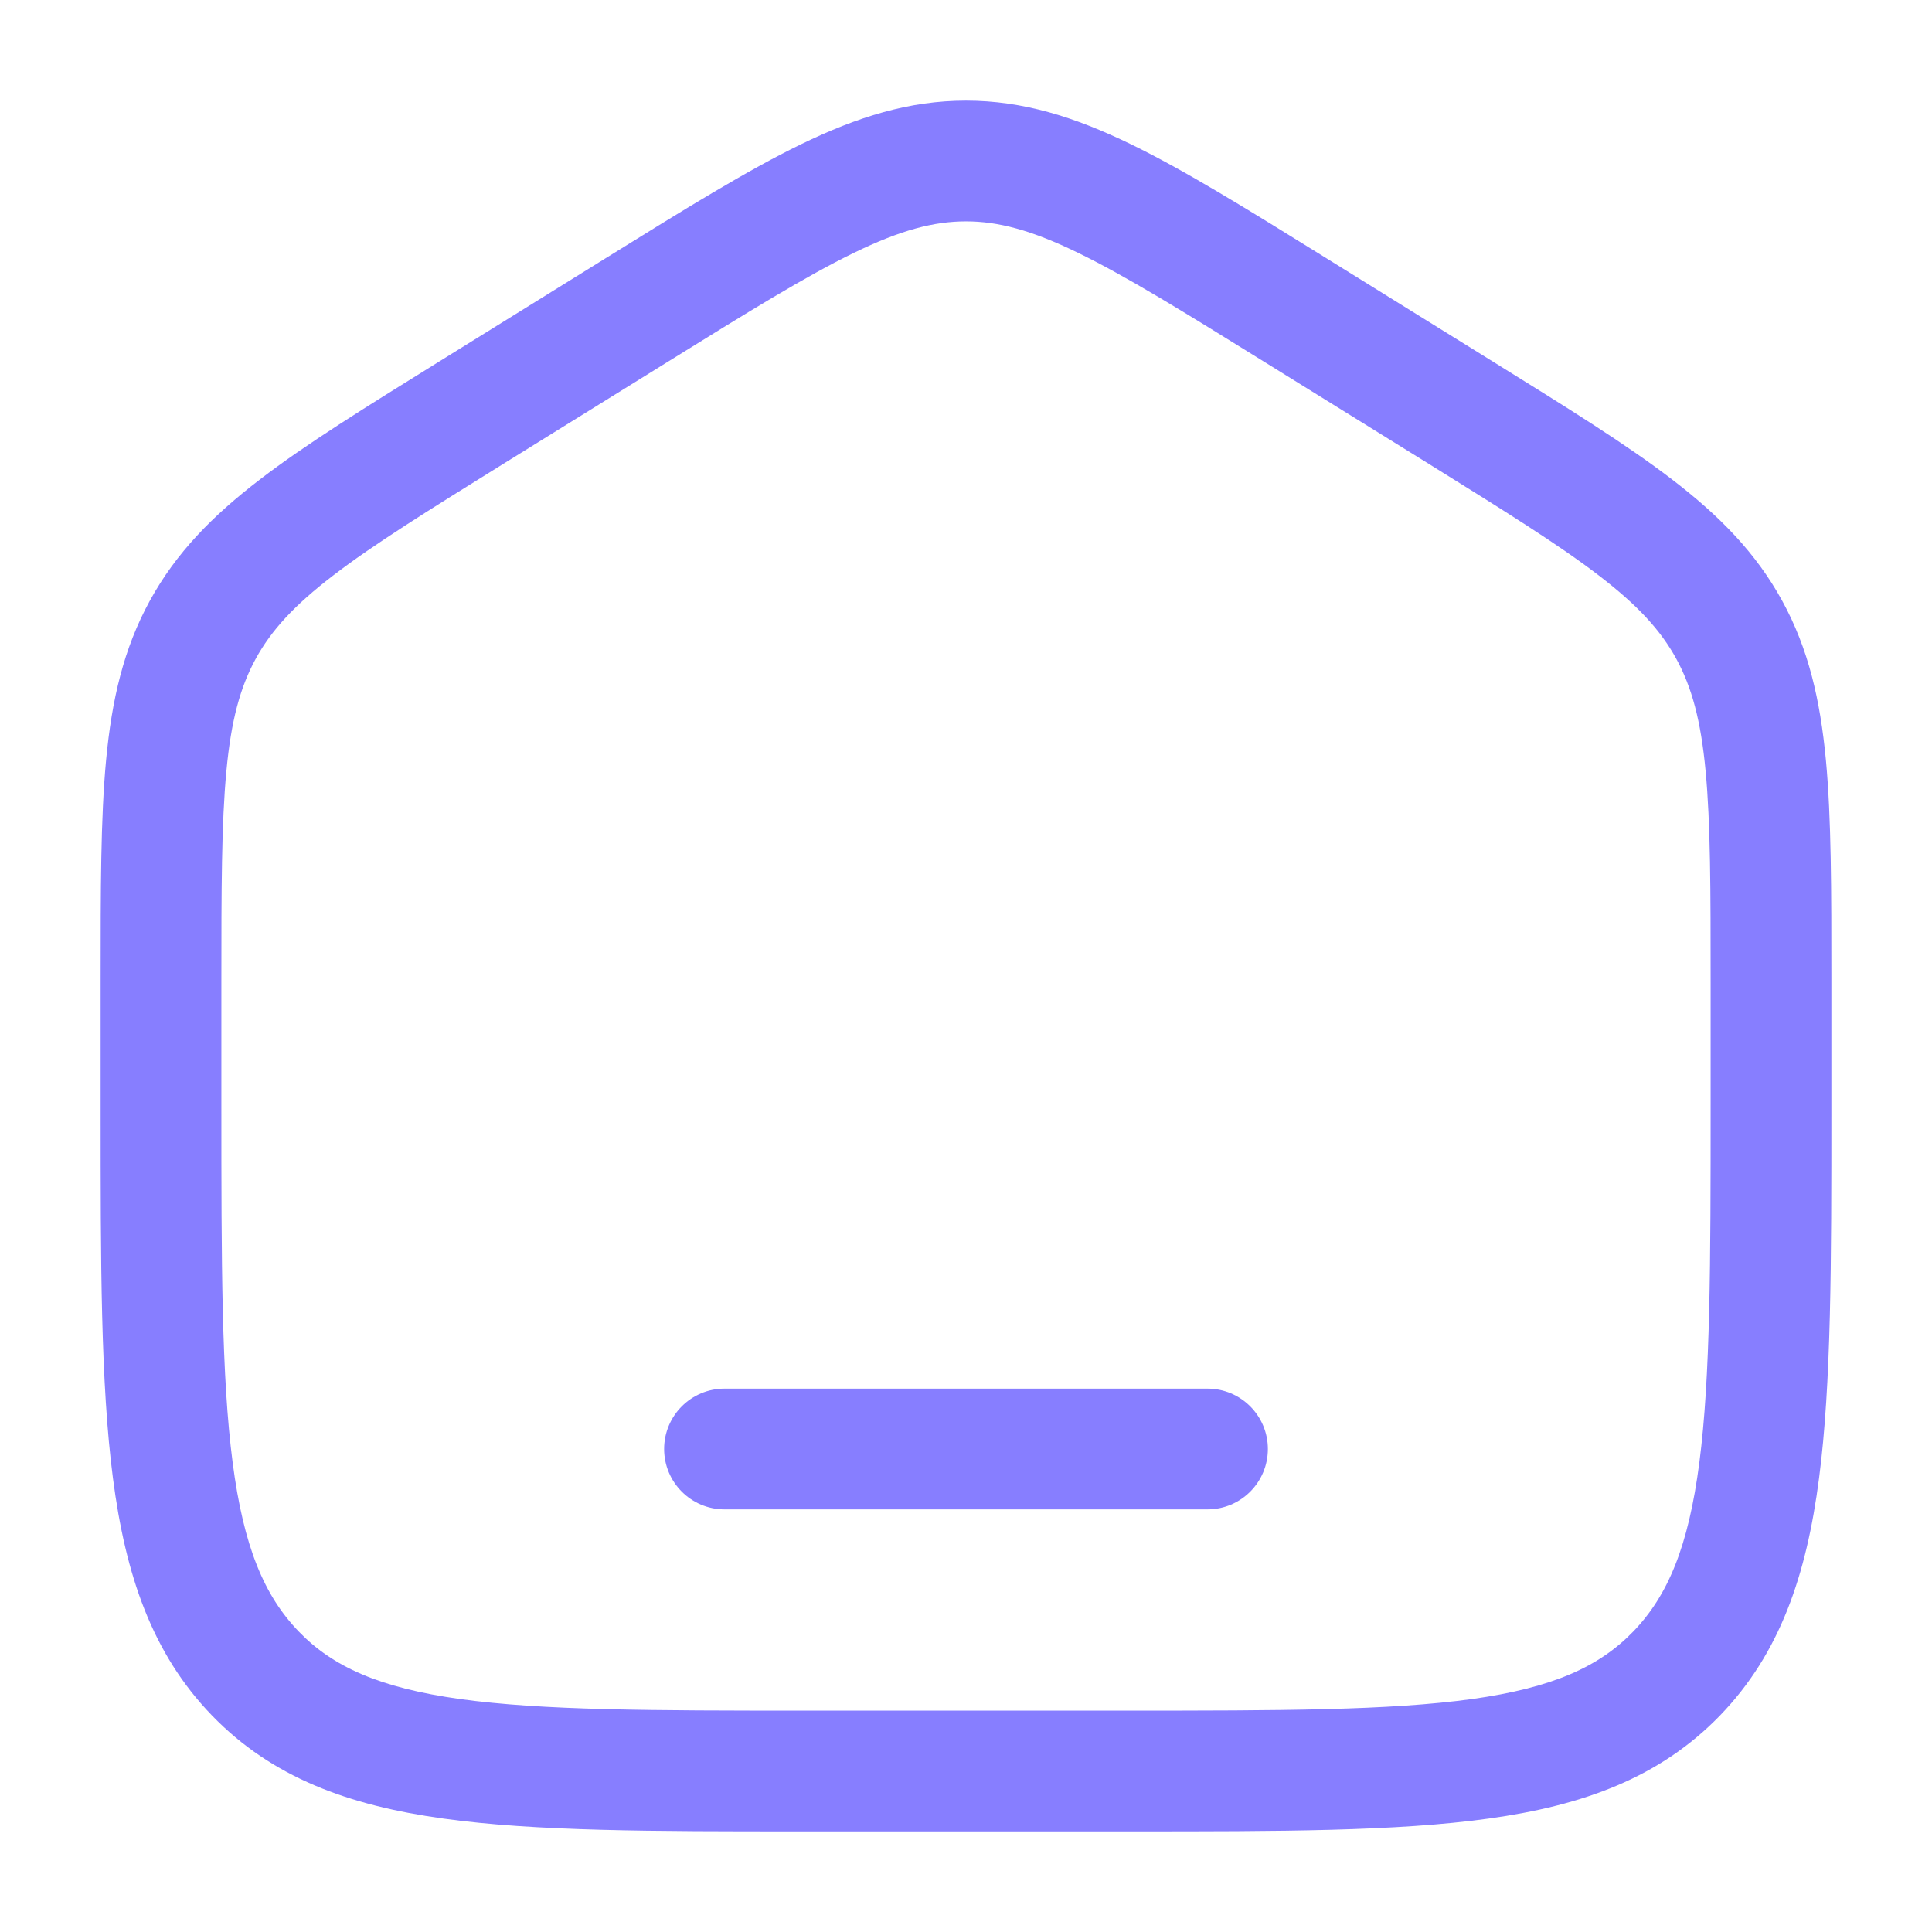
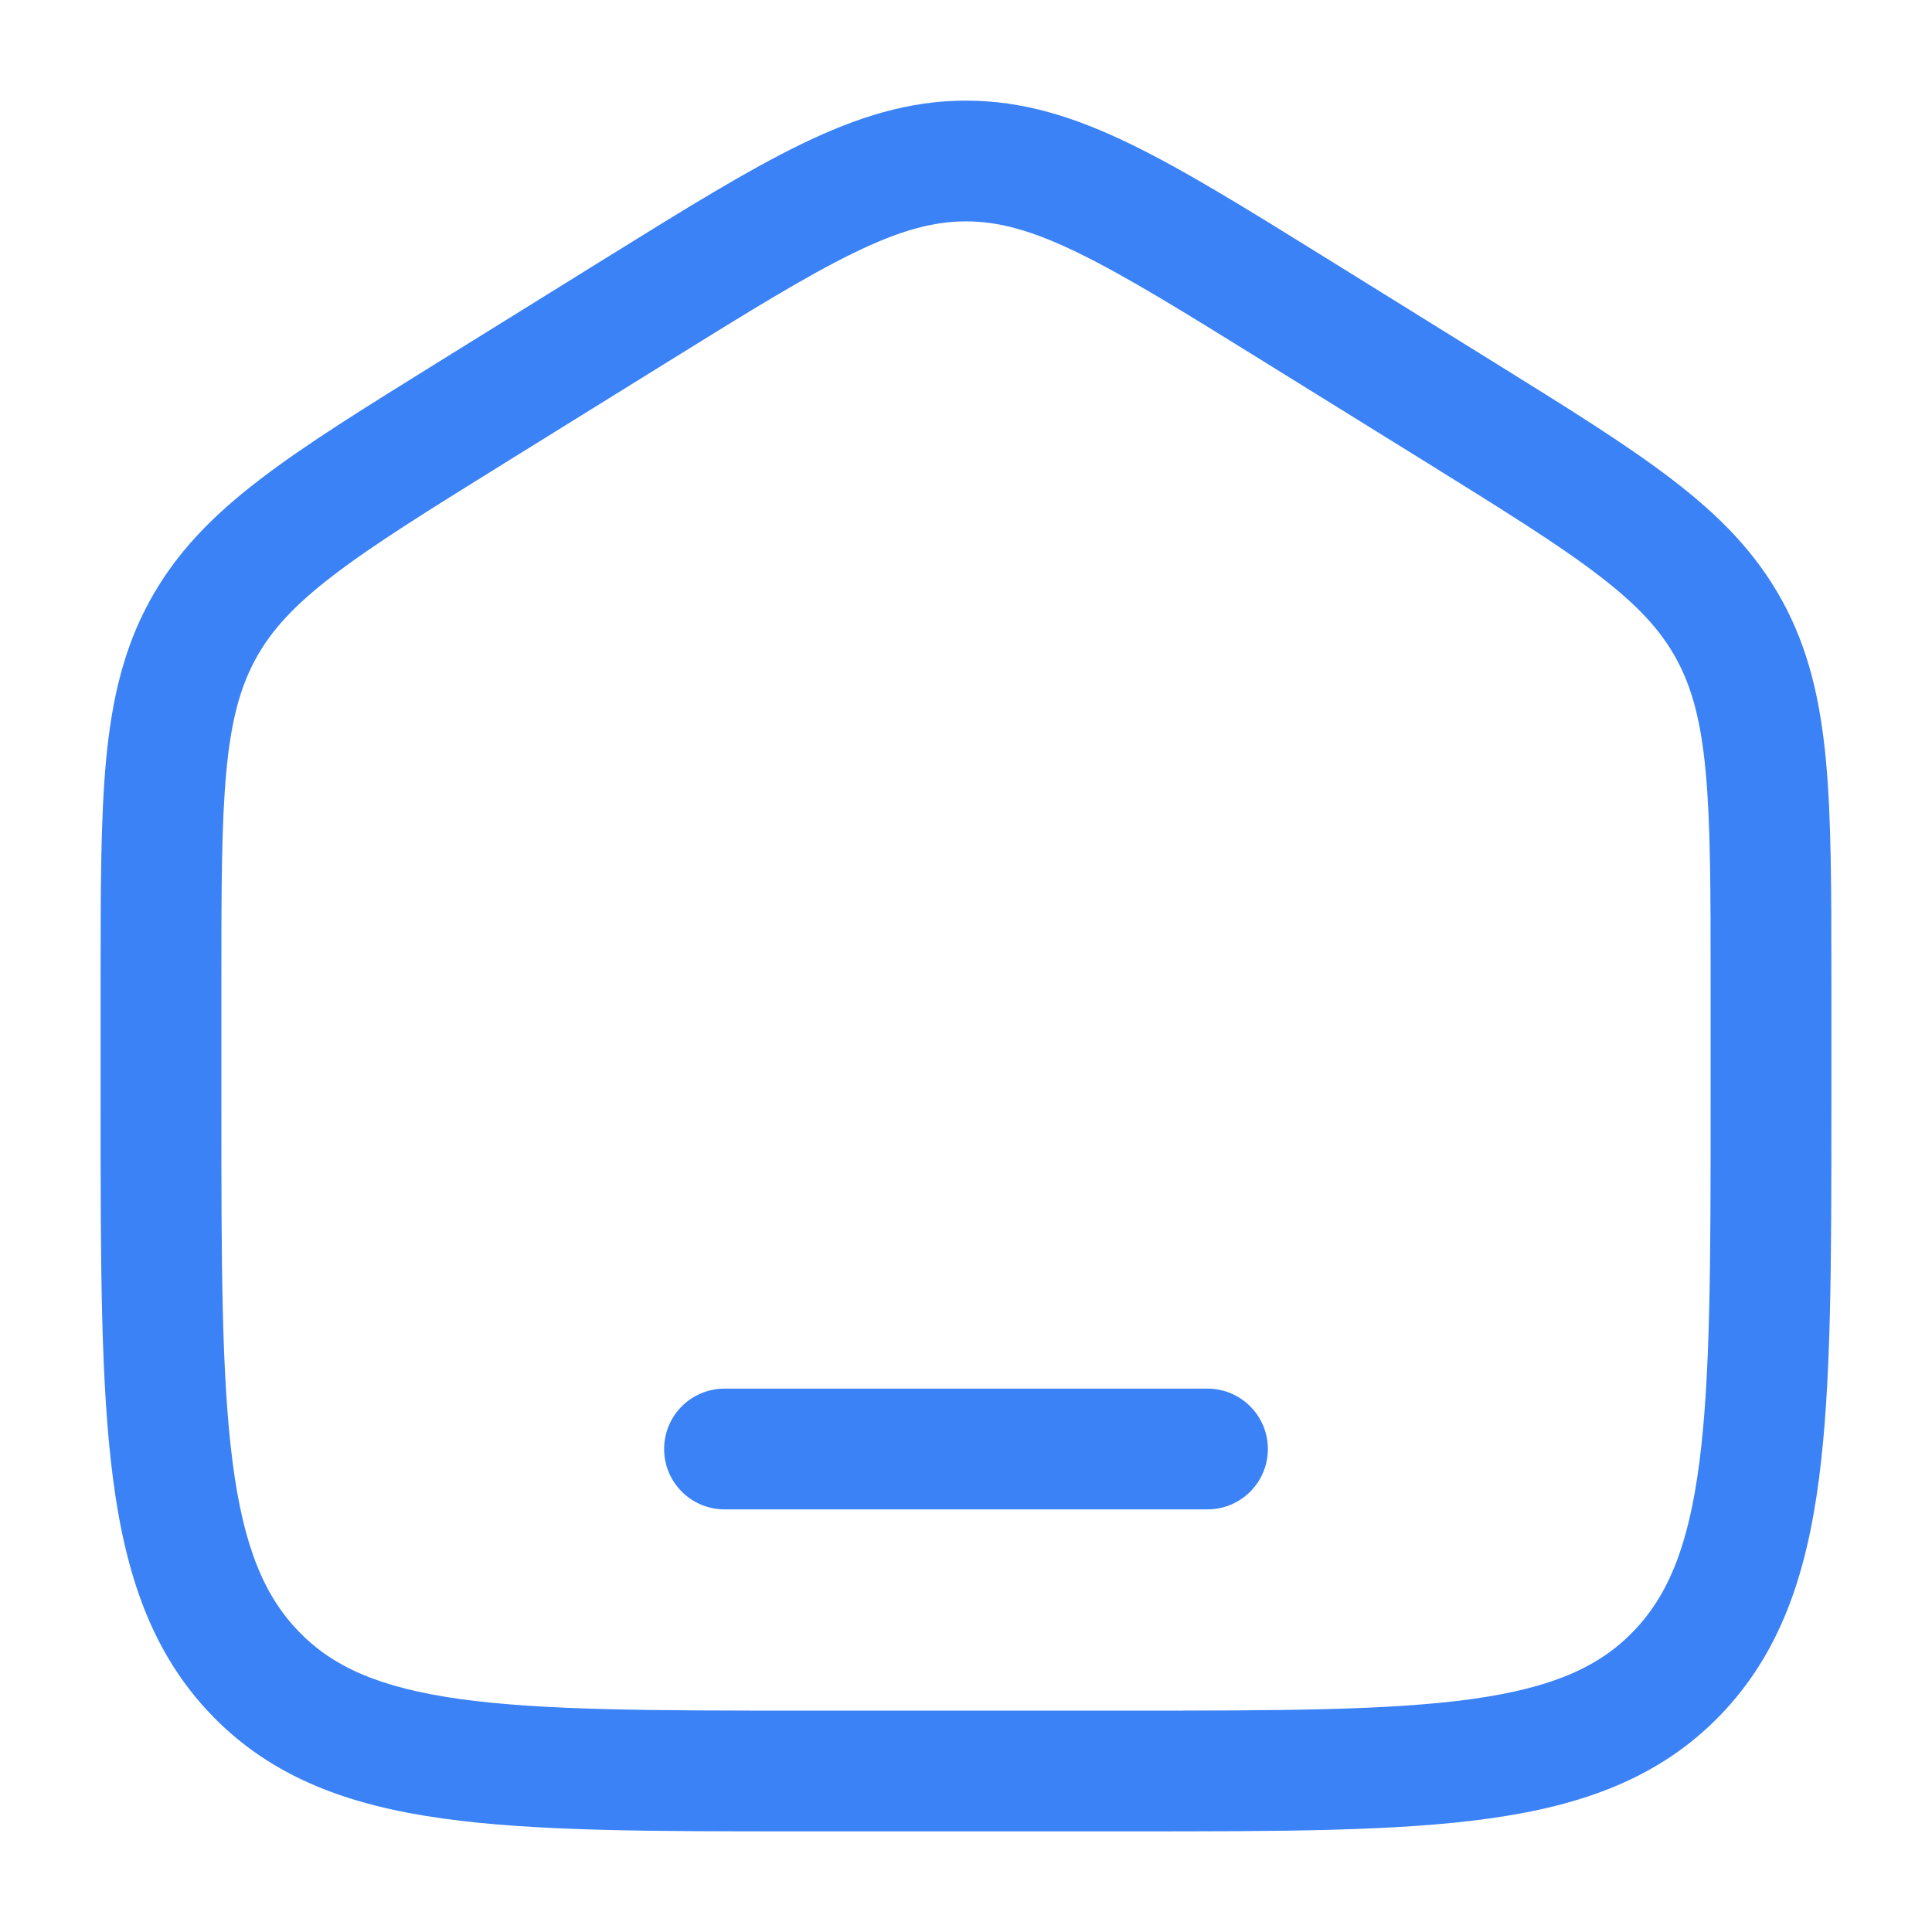
<svg xmlns="http://www.w3.org/2000/svg" width="24" height="24" viewBox="0 0 24 24" fill="none">
-   <path d="M9 17.25C8.586 17.25 8.25 17.586 8.25 18C8.25 18.414 8.586 18.75 9 18.75H15C15.414 18.75 15.75 18.414 15.75 18C15.75 17.586 15.414 17.25 15 17.25H9Z" fill="#877EFF" />
-   <path fill-rule="evenodd" clip-rule="evenodd" d="M12 1.25C11.292 1.25 10.649 1.453 9.951 1.792C9.276 2.12 8.496 2.604 7.523 3.208L5.456 4.491C4.535 5.063 3.797 5.52 3.229 5.956C2.64 6.407 2.188 6.866 1.861 7.463C1.535 8.058 1.389 8.692 1.318 9.441C1.25 10.166 1.25 11.054 1.25 12.167V13.78C1.25 15.684 1.25 17.187 1.403 18.362C1.559 19.567 1.889 20.54 2.632 21.309C3.38 22.082 4.33 22.428 5.508 22.591C6.648 22.75 8.106 22.75 9.942 22.75H14.058C15.894 22.75 17.352 22.75 18.492 22.591C19.669 22.428 20.62 22.082 21.368 21.309C22.111 20.54 22.441 19.567 22.597 18.362C22.75 17.187 22.75 15.684 22.75 13.78V12.167C22.75 11.054 22.75 10.166 22.682 9.441C22.611 8.692 22.465 8.058 22.139 7.463C21.812 6.866 21.36 6.407 20.771 5.956C20.203 5.52 19.465 5.063 18.544 4.491L16.477 3.208C15.504 2.604 14.724 2.12 14.049 1.792C13.351 1.453 12.708 1.25 12 1.25ZM8.28 4.504C9.295 3.874 10.009 3.432 10.607 3.141C11.188 2.858 11.6 2.75 12 2.75C12.4 2.75 12.812 2.858 13.393 3.141C13.991 3.432 14.705 3.874 15.72 4.504L17.721 5.745C18.681 6.342 19.356 6.761 19.859 7.147C20.349 7.522 20.63 7.831 20.823 8.183C21.016 8.536 21.129 8.949 21.188 9.581C21.249 10.229 21.25 11.046 21.25 12.204V13.725C21.25 15.696 21.248 17.101 21.11 18.168C20.974 19.216 20.717 19.824 20.289 20.267C19.865 20.706 19.287 20.966 18.286 21.106C17.26 21.248 15.908 21.25 14 21.25H10C8.092 21.25 6.74 21.248 5.714 21.106C4.713 20.966 4.135 20.706 3.711 20.267C3.283 19.824 3.026 19.216 2.89 18.168C2.751 17.101 2.75 15.696 2.75 13.725V12.204C2.75 11.046 2.751 10.229 2.812 9.581C2.871 8.949 2.984 8.536 3.177 8.183C3.37 7.831 3.651 7.522 4.141 7.147C4.644 6.761 5.319 6.342 6.28 5.745L8.28 4.504Z" fill="#877EFF" />
+   <path d="M9 17.25C8.586 17.25 8.25 17.586 8.25 18C8.25 18.414 8.586 18.75 9 18.75H15C15.414 18.75 15.75 18.414 15.75 18C15.75 17.586 15.414 17.25 15 17.25H9Z" fill="#3B82F6" />
+   <path fill-rule="evenodd" clip-rule="evenodd" d="M12 1.25C11.292 1.25 10.649 1.453 9.951 1.792C9.276 2.12 8.496 2.604 7.523 3.208L5.456 4.491C4.535 5.063 3.797 5.52 3.229 5.956C2.64 6.407 2.188 6.866 1.861 7.463C1.535 8.058 1.389 8.692 1.318 9.441C1.25 10.166 1.25 11.054 1.25 12.167V13.78C1.25 15.684 1.25 17.187 1.403 18.362C1.559 19.567 1.889 20.54 2.632 21.309C3.38 22.082 4.33 22.428 5.508 22.591C6.648 22.75 8.106 22.75 9.942 22.75H14.058C15.894 22.75 17.352 22.75 18.492 22.591C19.669 22.428 20.62 22.082 21.368 21.309C22.111 20.54 22.441 19.567 22.597 18.362C22.75 17.187 22.75 15.684 22.75 13.78V12.167C22.75 11.054 22.75 10.166 22.682 9.441C22.611 8.692 22.465 8.058 22.139 7.463C21.812 6.866 21.36 6.407 20.771 5.956C20.203 5.52 19.465 5.063 18.544 4.491L16.477 3.208C15.504 2.604 14.724 2.12 14.049 1.792C13.351 1.453 12.708 1.25 12 1.25ZM8.28 4.504C9.295 3.874 10.009 3.432 10.607 3.141C11.188 2.858 11.6 2.75 12 2.75C12.4 2.75 12.812 2.858 13.393 3.141C13.991 3.432 14.705 3.874 15.72 4.504L17.721 5.745C18.681 6.342 19.356 6.761 19.859 7.147C20.349 7.522 20.63 7.831 20.823 8.183C21.016 8.536 21.129 8.949 21.188 9.581C21.249 10.229 21.25 11.046 21.25 12.204V13.725C21.25 15.696 21.248 17.101 21.11 18.168C20.974 19.216 20.717 19.824 20.289 20.267C19.865 20.706 19.287 20.966 18.286 21.106C17.26 21.248 15.908 21.25 14 21.25H10C8.092 21.25 6.74 21.248 5.714 21.106C4.713 20.966 4.135 20.706 3.711 20.267C3.283 19.824 3.026 19.216 2.89 18.168C2.751 17.101 2.75 15.696 2.75 13.725V12.204C2.75 11.046 2.751 10.229 2.812 9.581C2.871 8.949 2.984 8.536 3.177 8.183C3.37 7.831 3.651 7.522 4.141 7.147C4.644 6.761 5.319 6.342 6.28 5.745L8.28 4.504Z" fill="#3B82F6" />
</svg>
